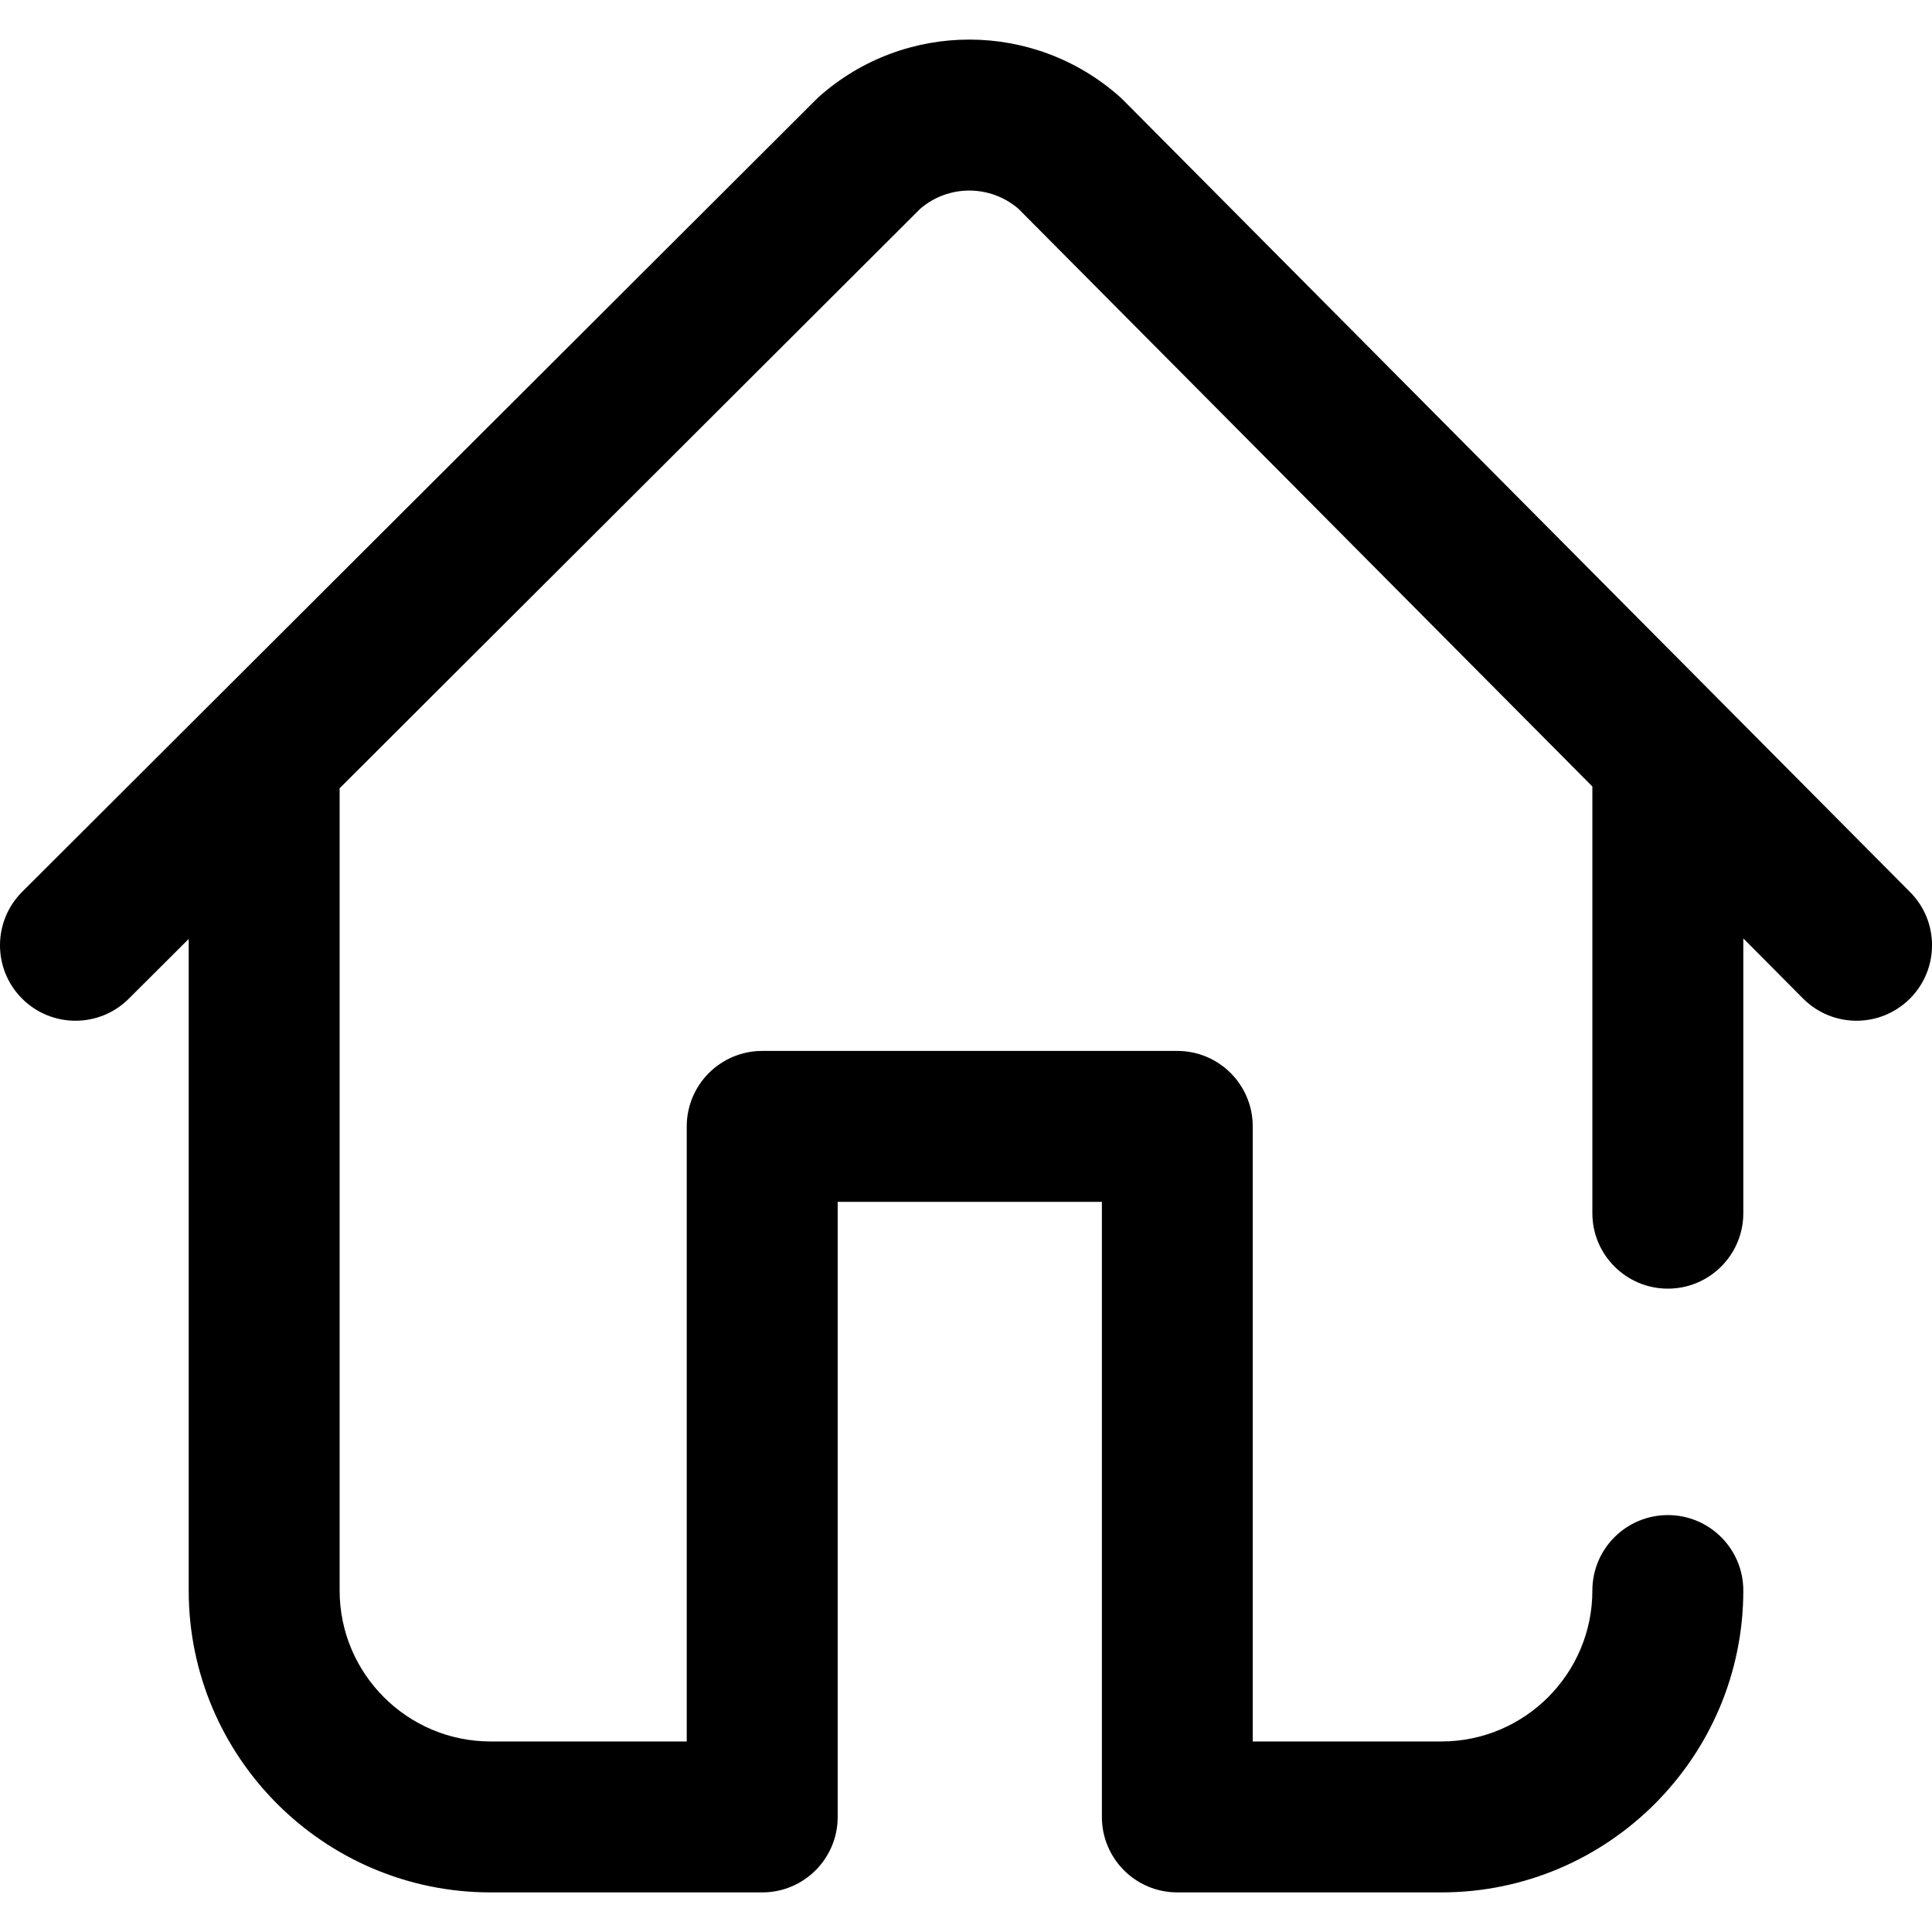
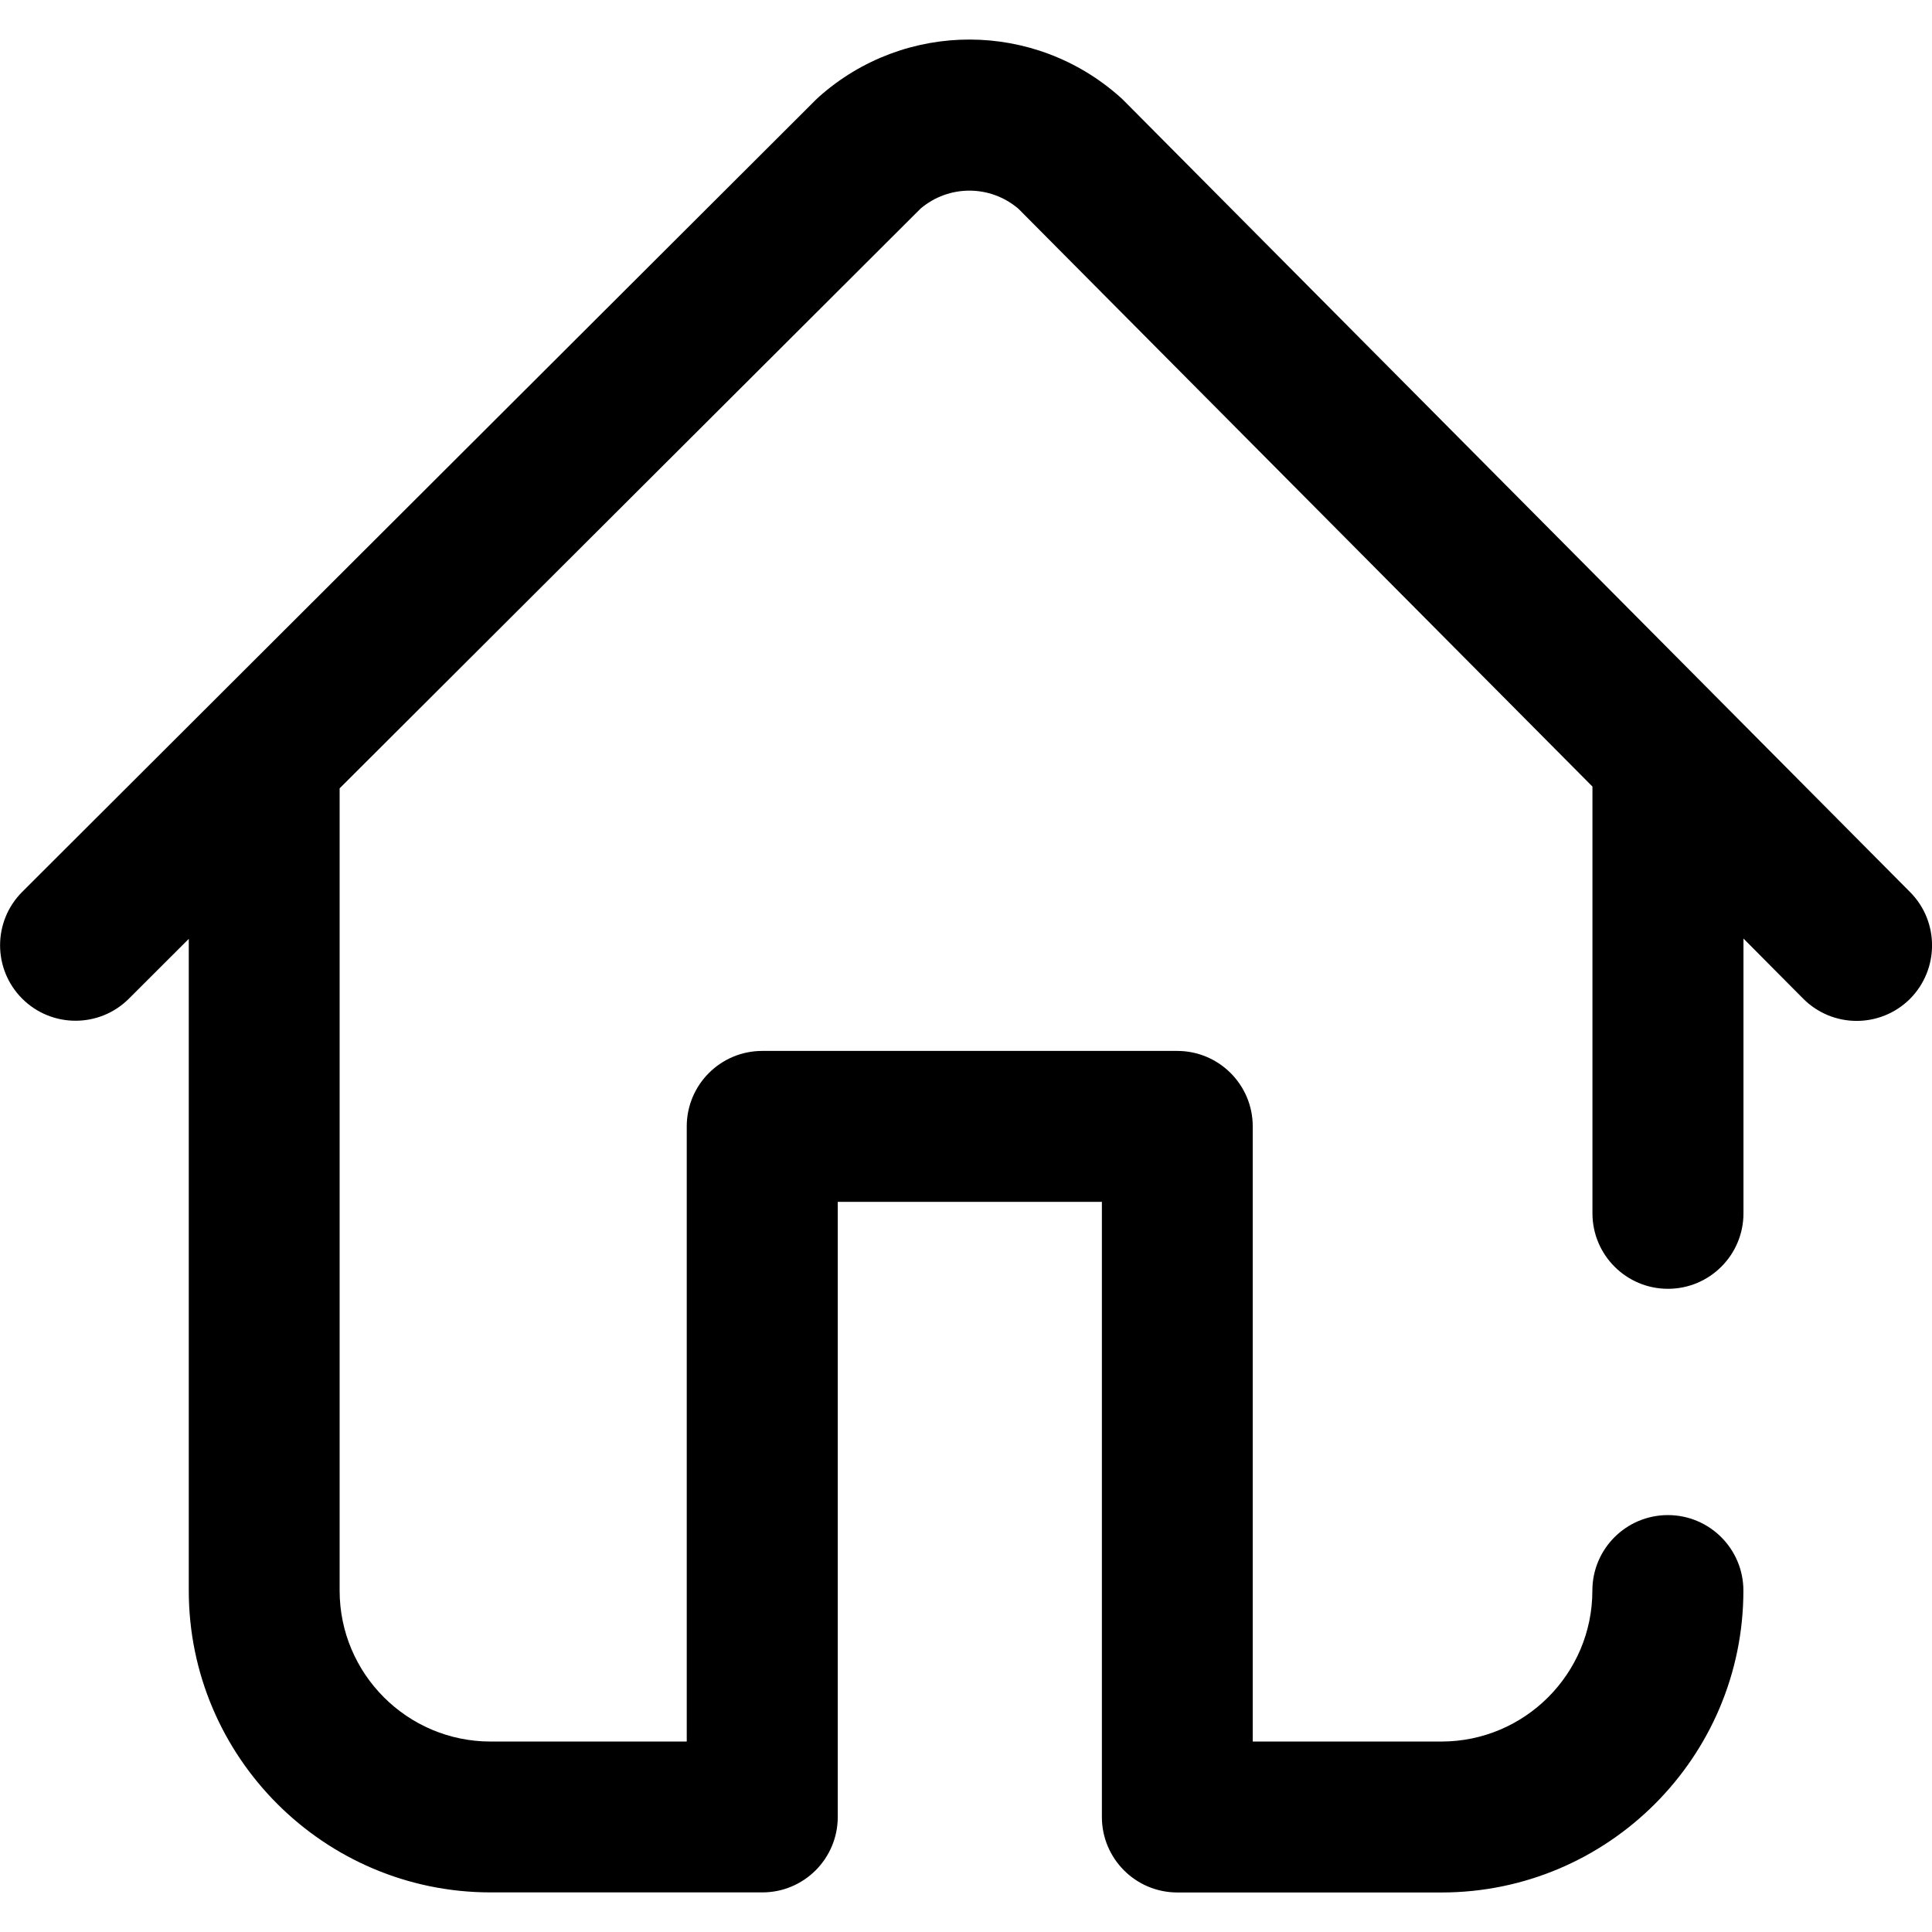
- <svg xmlns="http://www.w3.org/2000/svg" width="24" height="24" viewBox="0 0 24 24" fill="none">
-   <path d="M23.728 11.082L13.959 1.249C13.947 1.237 13.934 1.224 13.921 1.212C12.854 0.255 11.242 0.251 10.171 1.204C10.158 1.216 10.145 1.229 10.133 1.241L0.275 11.079C-0.091 11.445 -0.092 12.038 0.274 12.405C0.64 12.771 1.233 12.772 1.6 12.406L2.344 11.664V19.758C2.344 21.826 4.026 23.508 6.094 23.508H9.469C9.987 23.508 10.406 23.088 10.406 22.571V14.93H13.688V22.571C13.688 23.088 14.107 23.508 14.625 23.508H17.906C19.974 23.508 21.656 21.826 21.656 19.758C21.656 19.24 21.236 18.821 20.719 18.821C20.201 18.821 19.781 19.24 19.781 19.758C19.781 20.792 18.94 21.633 17.906 21.633H15.562V13.993C15.562 13.475 15.143 13.055 14.625 13.055H9.469C8.951 13.055 8.531 13.475 8.531 13.993V21.633H6.094C5.06 21.633 4.219 20.792 4.219 19.758V9.821C4.219 9.811 4.219 9.802 4.218 9.793L11.435 2.59C11.786 2.292 12.301 2.293 12.651 2.593L19.781 9.77V15.071C19.781 15.588 20.201 16.008 20.719 16.008C21.236 16.008 21.656 15.588 21.656 15.071V11.657L22.397 12.403C22.581 12.588 22.822 12.68 23.062 12.68C23.301 12.68 23.54 12.589 23.723 12.408C24.091 12.043 24.093 11.449 23.728 11.082Z" fill="black" />
+ <svg xmlns="http://www.w3.org/2000/svg" version="1.1" id="Слой_1" x="0px" y="0px" viewBox="0 0 24 24" style="enable-background:new 0 0 24 24;" xml:space="preserve">
+   <path d="M23.728,11.082l-9.768-9.833c-0.012-0.013-0.026-0.025-0.039-0.037c-1.067-0.958-2.679-0.961-3.749-0.008  c-0.013,0.012-0.026,0.024-0.039,0.037l-9.857,9.838c-0.366,0.366-0.367,0.959-0.001,1.326c0.366,0.366,0.959,0.367,1.326,0.001  l0.744-0.743v8.095c0,2.068,1.682,3.75,3.75,3.75h3.375c0.518,0,0.937-0.42,0.937-0.938V14.93h3.281v7.641  c0,0.518,0.42,0.938,0.938,0.938h3.281c2.068,0,3.75-1.682,3.75-3.75c0-0.518-0.42-0.938-0.938-0.938  c-0.518,0-0.938,0.42-0.938,0.938c0,1.034-0.841,1.875-1.875,1.875h-2.344v-7.641c0-0.518-0.42-0.938-0.938-0.938H9.469  c-0.518,0-0.938,0.42-0.938,0.938v7.641H6.094c-1.034,0-1.875-0.841-1.875-1.875V9.821c0-0.009,0-0.019,0-0.028l7.217-7.202  c0.351-0.298,0.866-0.297,1.216,0.003l7.13,7.177v5.301c0,0.518,0.42,0.938,0.938,0.938c0.518,0,0.938-0.42,0.938-0.938v-3.413  l0.741,0.746c0.183,0.184,0.424,0.277,0.665,0.277c0.239,0,0.478-0.091,0.661-0.272C24.091,12.043,24.093,11.449,23.728,11.082z" />
</svg>
